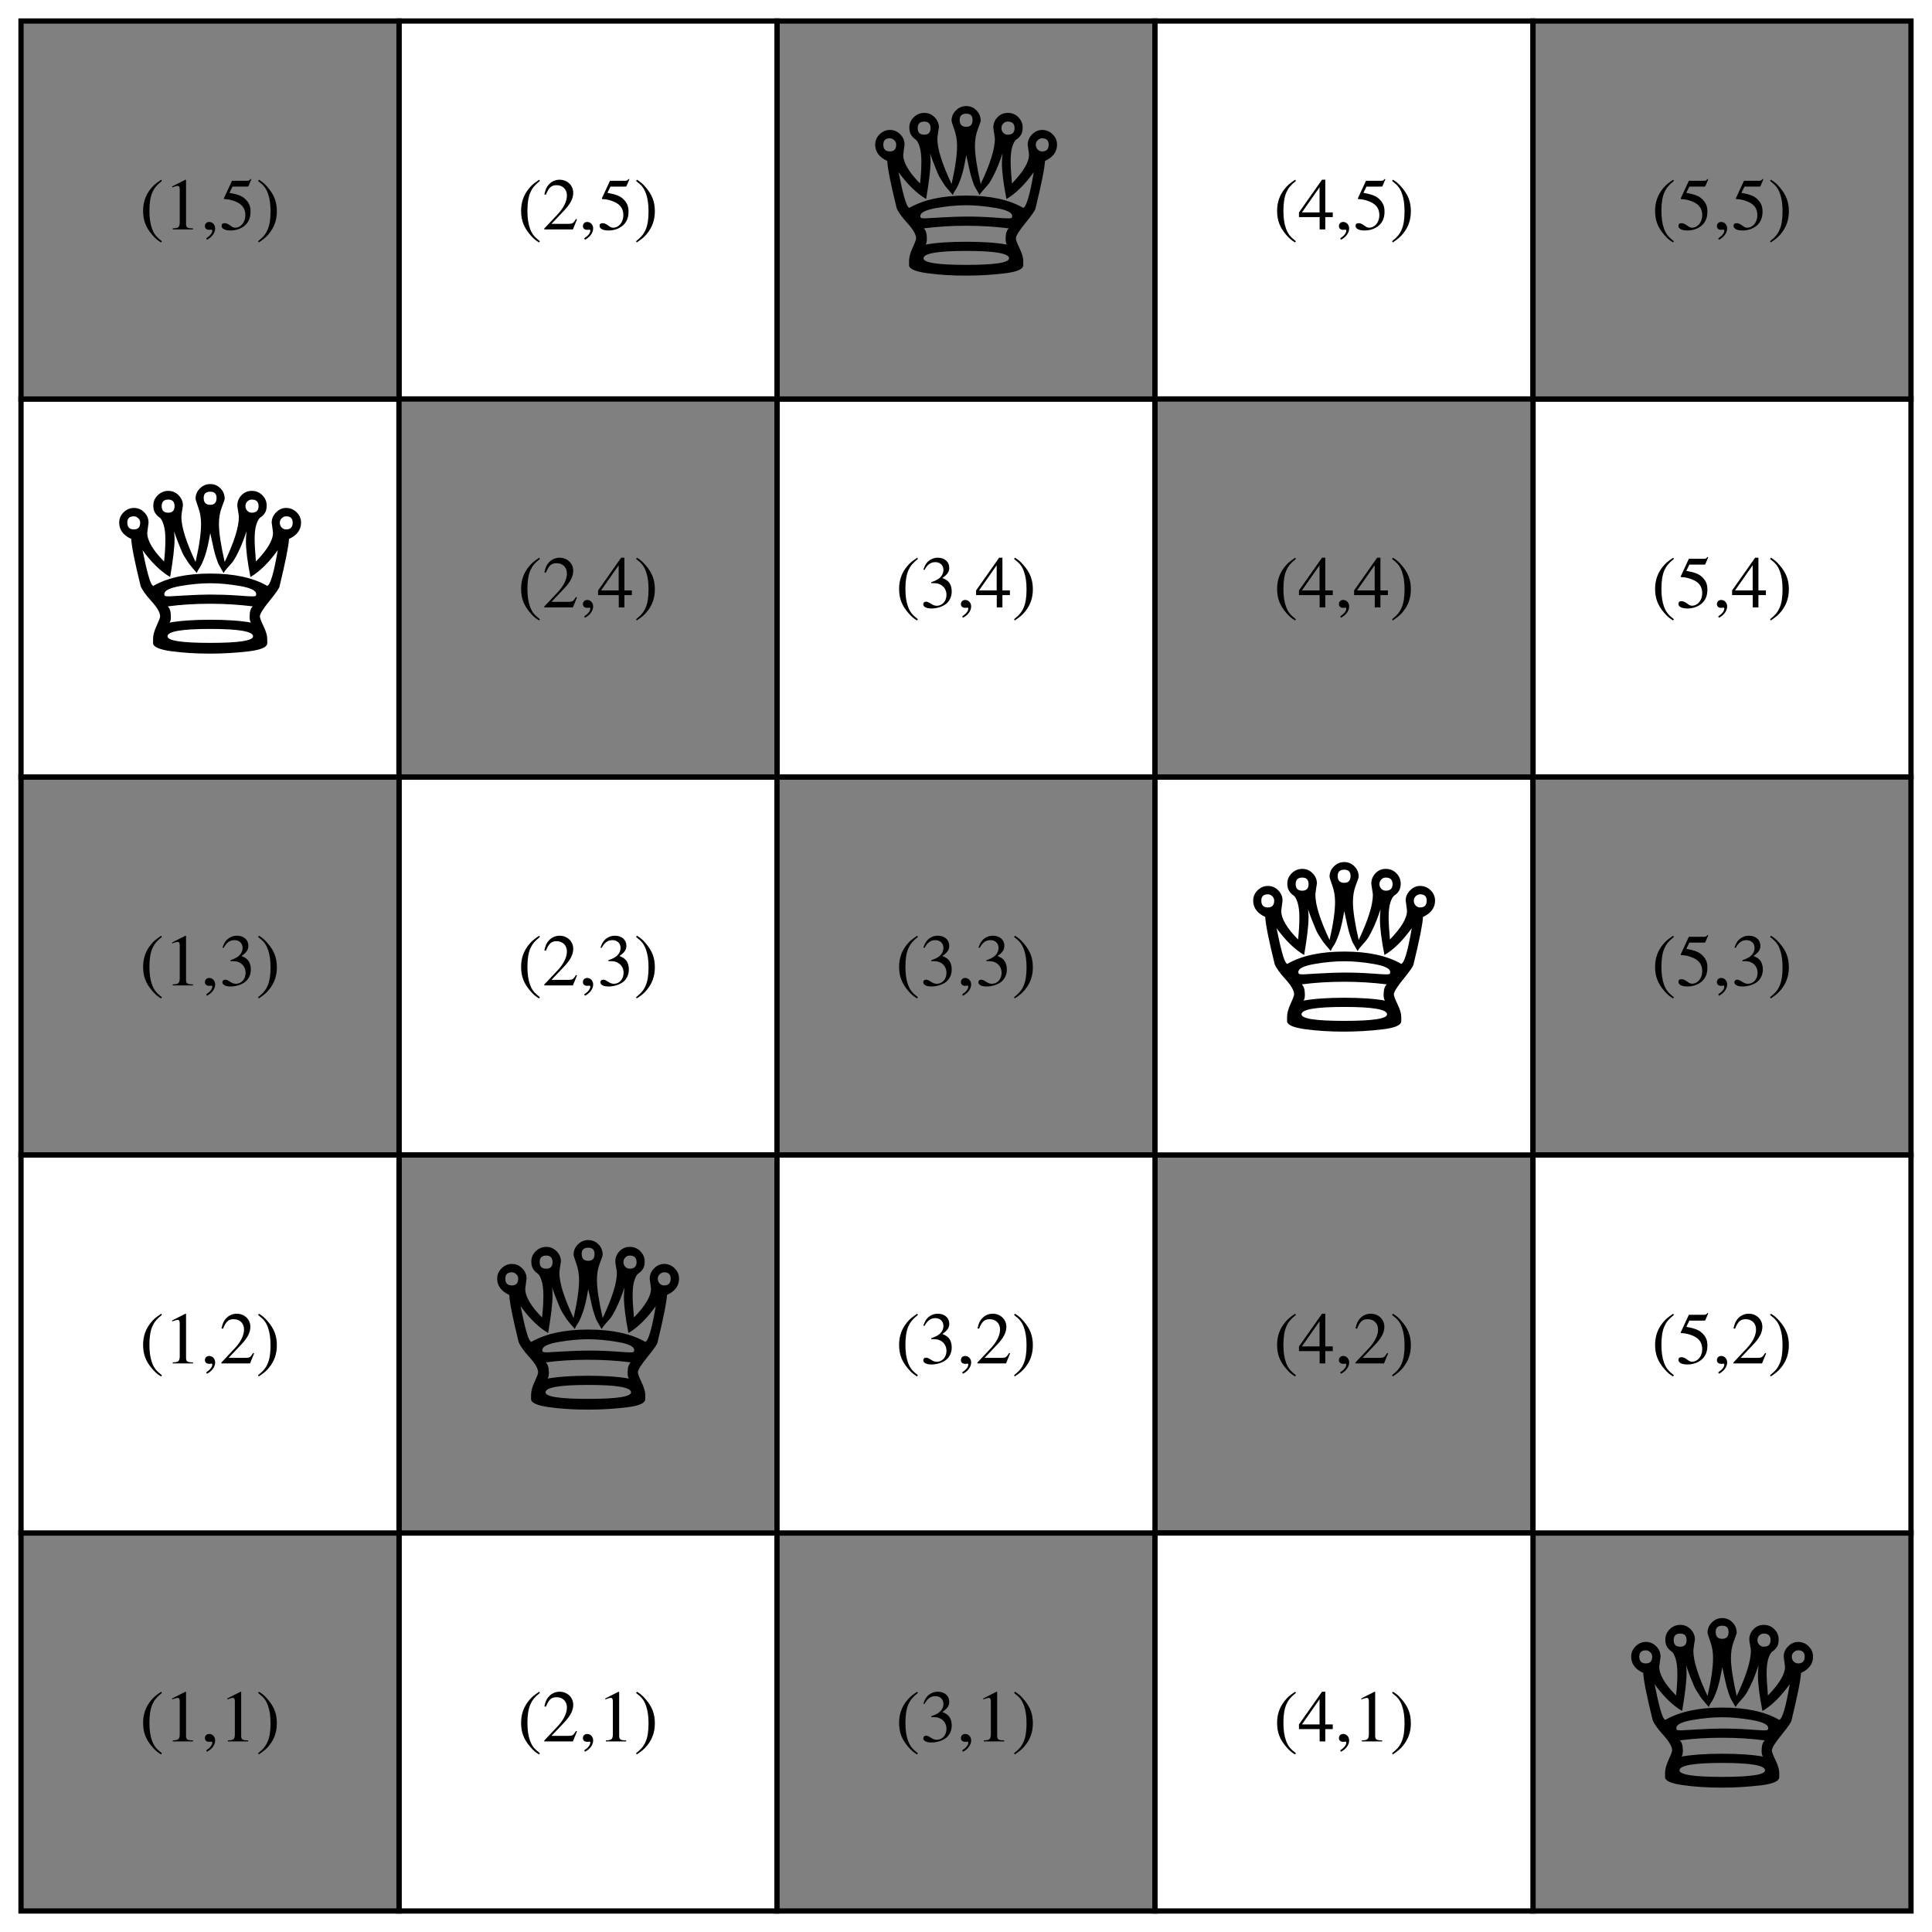
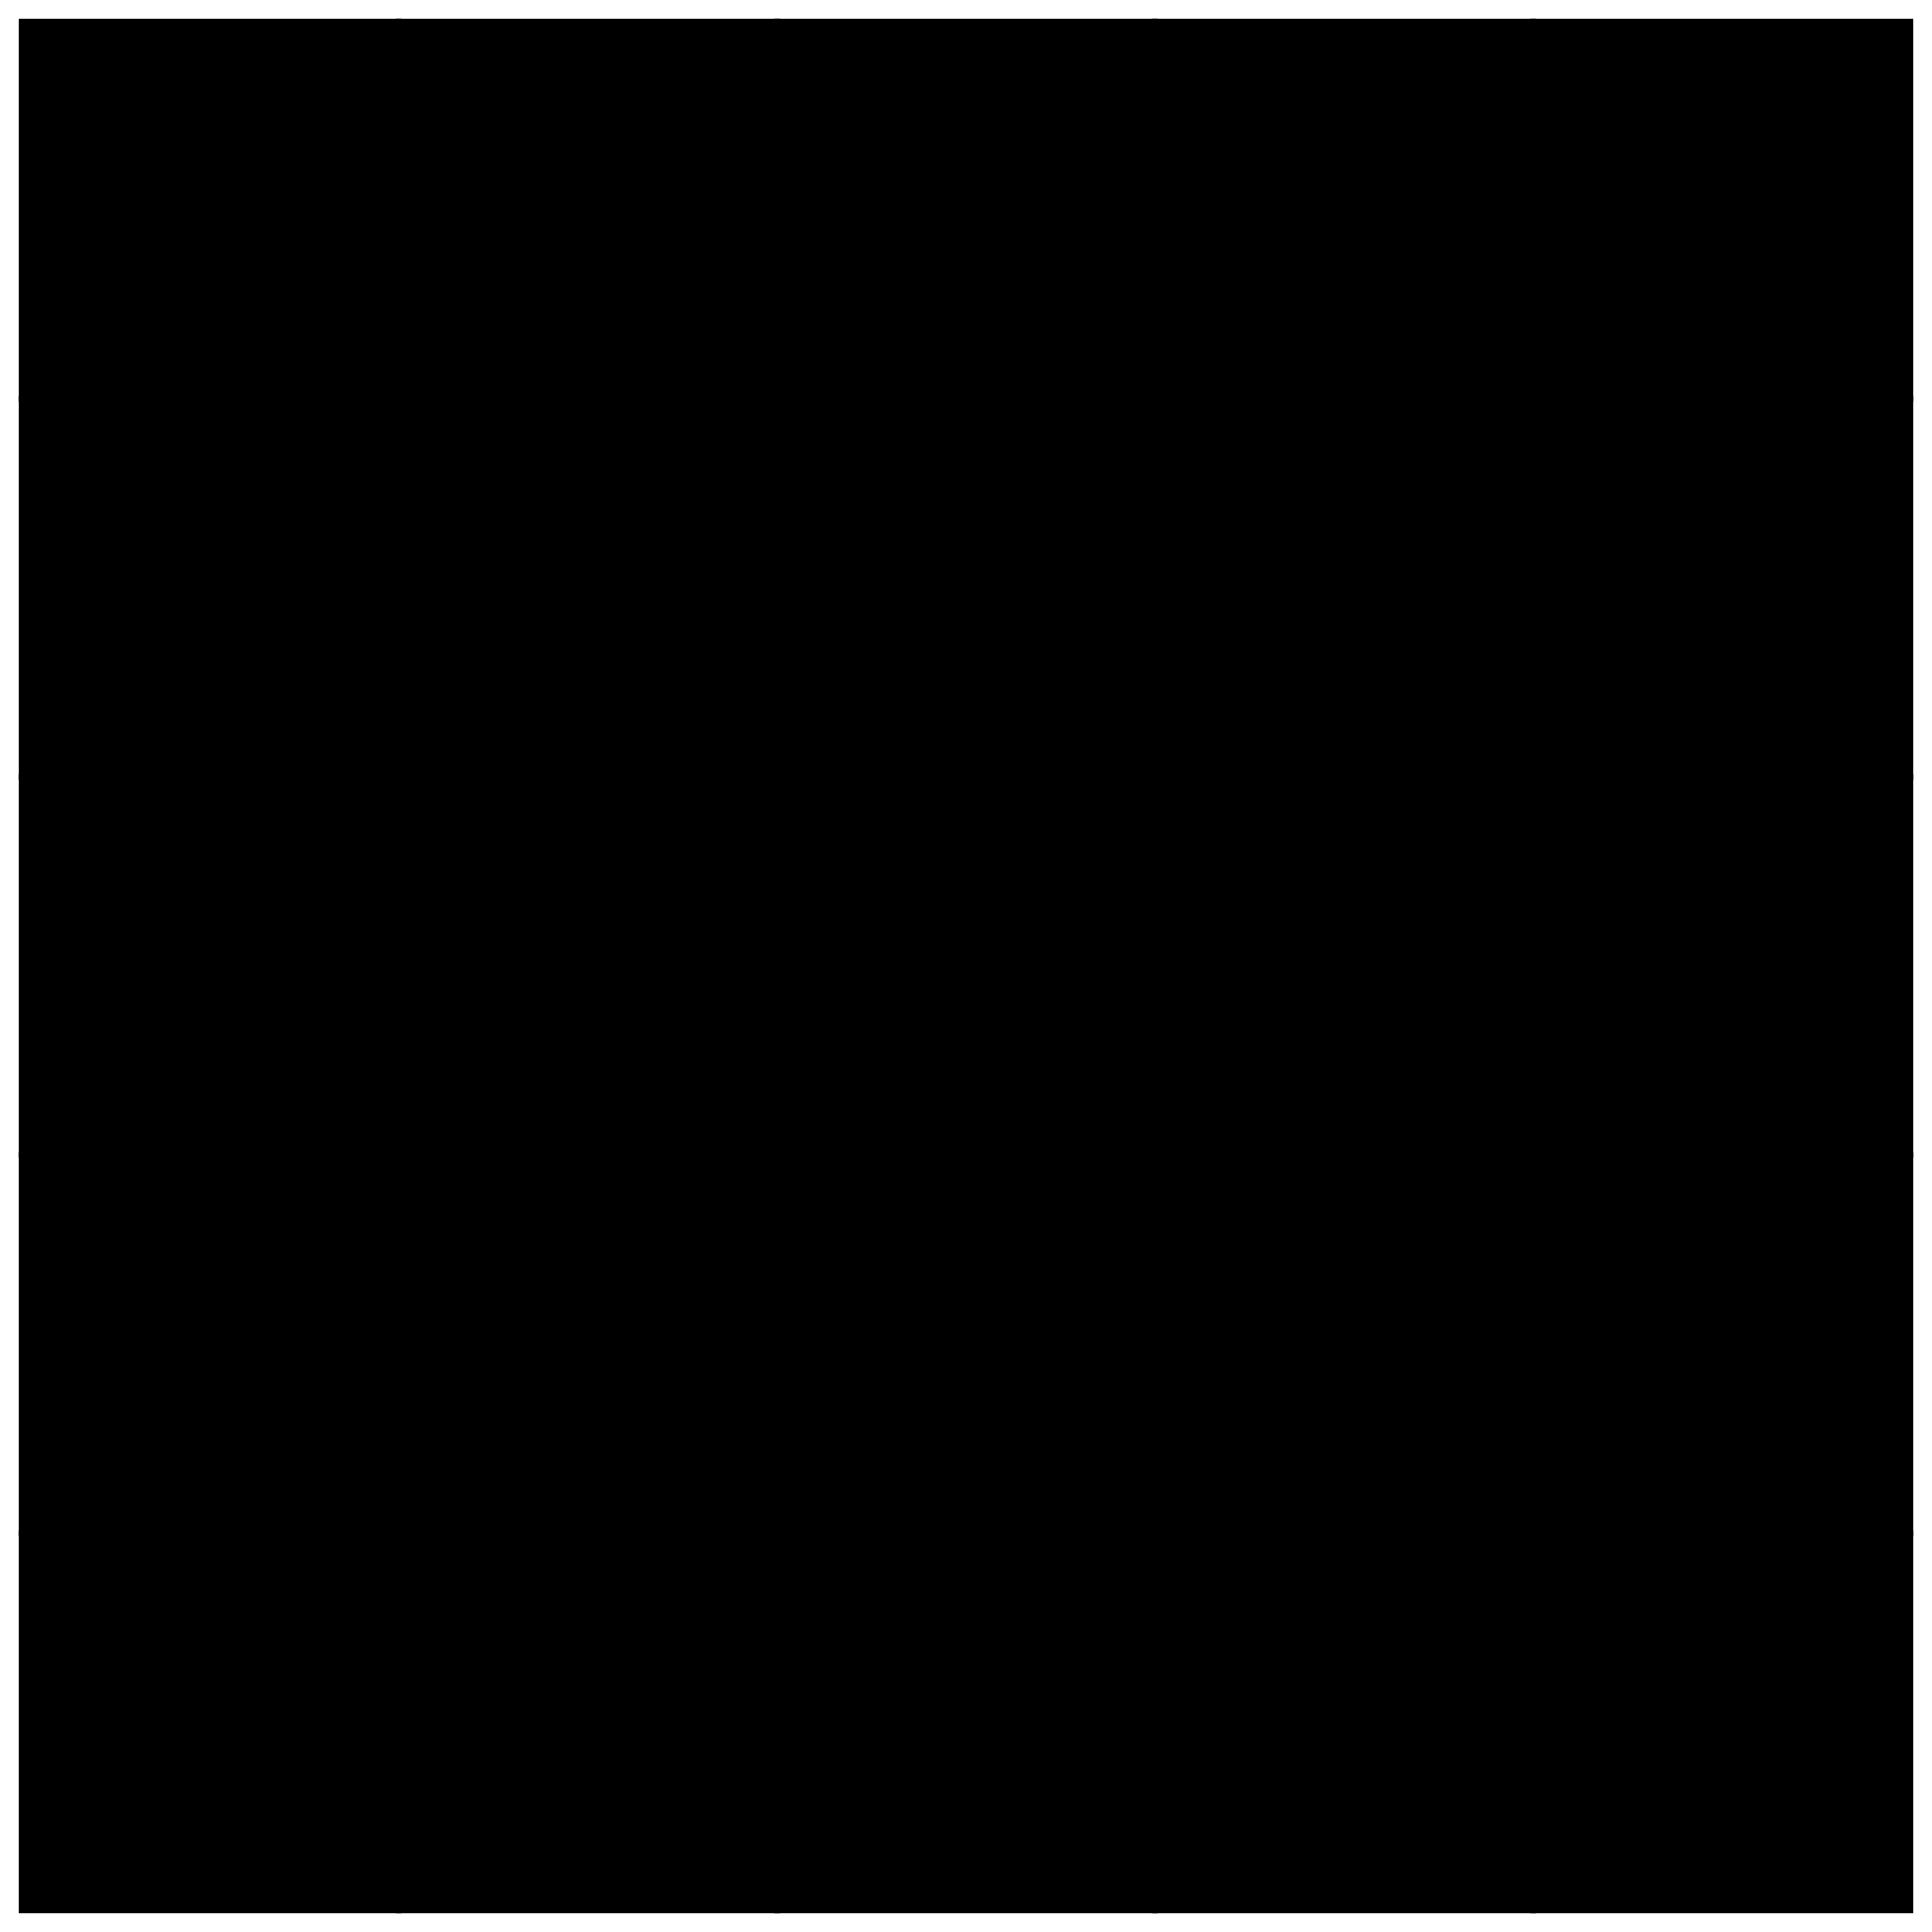
<svg xmlns="http://www.w3.org/2000/svg" width="368pt" height="368pt" viewBox="0.00 0.00 368.00 368.00">
  <g id="graph0" class="graph" transform="scale(1 1) rotate(0) translate(4 364)">
    <polygon fill="white" stroke="transparent" points="-4,4 -4,-364 364,-364 364,4 -4,4" />
-     <g id="a((5,1),(1,1))" class="node mouseleave_(5,1)_hidden hidden mouseenter_(5,1)_visible">
-       <polygon fill="red" stroke="black" points="72,-72 0,-72 0,0 72,0 72,-72" />
+     <g id="(4,3)" class="node init_color_gray mouseenter_(4,3)_color_red mouseleave_(4,3)_color_gray">
+       <polygon fill="currentcolor" stroke="black" points="288,-216 216,-216 216,-144 288,-144 288,-216" />
+       <text text-anchor="middle" x="252" y="-167.5" font-family="Times,serif" font-size="50.00">♕</text>
+     </g>
+     <g id="(2,4)" class="node mouseleave_(3,5)_color_white mouseleave_(5,1)_color_white mouseleave_(1,4)_color_white mouseenter_(3,5)_color_red mouseleave_(2,2)_color_white mouseenter_(5,1)_color_red mouseenter_(2,2)_color_red mouseenter_(1,4)_color_red init_color_white">
+       <polygon fill="currentcolor" stroke="black" points="144,-288 72,-288 72,-216 144,-216 144,-288" />
+       <text text-anchor="middle" x="108" y="-248.3" font-family="Times,serif" font-size="14.00">(2,4)</text>
+     </g>
+     <g id="(5,5)" class="node init_color_white mouseleave_(5,1)_color_white mouseenter_(3,5)_color_red mouseleave_(2,2)_color_white mouseleave_(3,5)_color_white mouseenter_(5,1)_color_red mouseenter_(2,2)_color_red">
+       <polygon fill="currentcolor" stroke="black" points="360,-360 288,-360 288,-288 360,-288 360,-360" />
+       <text text-anchor="middle" x="324" y="-320.3" font-family="Times,serif" font-size="14.00">(5,5)</text>
+     </g>
+     <g id="(3,2)" class="node mouseleave_(1,4)_color_gray init_color_gray mouseenter_(2,2)_color_red mouseleave_(3,5)_color_gray mouseenter_(4,3)_color_red mouseenter_(1,4)_color_red mouseleave_(2,2)_color_gray mouseleave_(4,3)_color_gray mouseenter_(3,5)_color_red">
+       <polygon fill="currentcolor" stroke="black" points="216,-144 144,-144 144,-72 216,-72 216,-144" />
+       <text text-anchor="middle" x="180" y="-104.3" font-family="Times,serif" font-size="14.00">(3,2)</text>
+     </g>
+     <g id="(4,1)" class="node mouseleave_(1,4)_color_gray init_color_gray mouseenter_(5,1)_color_red mouseenter_(4,3)_color_red mouseenter_(1,4)_color_red mouseleave_(5,1)_color_gray mouseleave_(4,3)_color_gray">
+       <polygon fill="currentcolor" stroke="black" points="288,-72 216,-72 216,0 288,0 288,-72" />
+       <text text-anchor="middle" x="252" y="-32.3" font-family="Times,serif" font-size="14.00">(4,1)</text>
+     </g>
+     <g id="(5,3)" class="node mouseleave_(3,5)_color_white mouseleave_(4,3)_color_white mouseenter_(3,5)_color_red mouseenter_(5,1)_color_red mouseenter_(4,3)_color_red init_color_white mouseleave_(5,1)_color_white">
+       <polygon fill="currentcolor" stroke="black" points="360,-216 288,-216 288,-144 360,-144 360,-216" />
+       <text text-anchor="middle" x="324" y="-176.3" font-family="Times,serif" font-size="14.00">(5,3)</text>
+     </g>
+     <g id="(1,2)" class="node mouseleave_(2,2)_color_gray mouseleave_(1,4)_color_gray init_color_gray mouseenter_(1,4)_color_red mouseenter_(2,2)_color_red">
+       <polygon fill="currentcolor" stroke="black" points="72,-144 0,-144 0,-72 72,-72 72,-144" />
+       <text text-anchor="middle" x="36" y="-104.3" font-family="Times,serif" font-size="14.00">(1,2)</text>
+     </g>
+     <g id="(1,4)" class="node mouseleave_(1,4)_color_gray init_color_gray mouseenter_(1,4)_color_red">
+       <polygon fill="currentcolor" stroke="black" points="72,-288 0,-288 0,-216 72,-216 72,-288" />
+       <text text-anchor="middle" x="36" y="-239.5" font-family="Times,serif" font-size="50.00">♕</text>
+     </g>
+     <g id="(4,5)" class="node mouseenter_(3,5)_color_red init_color_gray mouseleave_(3,5)_color_gray mouseenter_(4,3)_color_red mouseleave_(4,3)_color_gray">
+       <polygon fill="currentcolor" stroke="black" points="288,-360 216,-360 216,-288 288,-288 288,-360" />
+       <text text-anchor="middle" x="252" y="-320.3" font-family="Times,serif" font-size="14.00">(4,5)</text>
+     </g>
+     <g id="(2,1)" class="node mouseenter_(5,1)_color_red init_color_gray mouseenter_(2,2)_color_red mouseenter_(4,3)_color_red mouseleave_(2,2)_color_gray mouseleave_(4,3)_color_gray mouseleave_(5,1)_color_gray">
+       <polygon fill="currentcolor" stroke="black" points="144,-72 72,-72 72,0 144,0 144,-72" />
+       <text text-anchor="middle" x="108" y="-32.3" font-family="Times,serif" font-size="14.00">(2,1)</text>
+     </g>
+     <g id="(4,2)" class="node mouseenter_(4,3)_color_red init_color_white mouseleave_(4,3)_color_white mouseleave_(2,2)_color_white mouseleave_(5,1)_color_white mouseenter_(5,1)_color_red mouseenter_(2,2)_color_red">
+       <polygon fill="currentcolor" stroke="black" points="288,-144 216,-144 216,-72 288,-72 288,-144" />
+       <text text-anchor="middle" x="252" y="-104.3" font-family="Times,serif" font-size="14.00">(4,2)</text>
+     </g>
+     <g id="(1,5)" class="node mouseleave_(1,4)_color_white mouseleave_(3,5)_color_white mouseleave_(5,1)_color_white mouseenter_(3,5)_color_red mouseenter_(5,1)_color_red mouseenter_(1,4)_color_red init_color_white">
+       <polygon fill="currentcolor" stroke="black" points="72,-360 0,-360 0,-288 72,-288 72,-360" />
+       <text text-anchor="middle" x="36" y="-320.3" font-family="Times,serif" font-size="14.00">(1,5)</text>
+     </g>
+     <g id="(1,3)" class="node mouseleave_(1,4)_color_white mouseleave_(4,3)_color_white mouseenter_(3,5)_color_red mouseleave_(2,2)_color_white mouseleave_(3,5)_color_white mouseenter_(2,2)_color_red mouseenter_(1,4)_color_red init_color_white mouseenter_(4,3)_color_red">
+       <polygon fill="currentcolor" stroke="black" points="72,-216 0,-216 0,-144 72,-144 72,-216" />
+       <text text-anchor="middle" x="36" y="-176.3" font-family="Times,serif" font-size="14.00">(1,3)</text>
+     </g>
+     <g id="(5,2)" class="node mouseenter_(5,1)_color_red mouseenter_(4,3)_color_red mouseleave_(2,2)_color_gray mouseleave_(5,1)_color_gray mouseleave_(4,3)_color_gray mouseenter_(2,2)_color_red init_color_gray">
+       <polygon fill="currentcolor" stroke="black" points="360,-144 288,-144 288,-72 360,-72 360,-144" />
+       <text text-anchor="middle" x="324" y="-104.3" font-family="Times,serif" font-size="14.00">(5,2)</text>
+     </g>
+     <g id="(3,3)" class="node mouseleave_(4,3)_color_white mouseenter_(2,2)_color_red mouseleave_(5,1)_color_white mouseenter_(3,5)_color_red mouseleave_(2,2)_color_white mouseleave_(3,5)_color_white mouseenter_(5,1)_color_red mouseenter_(4,3)_color_red init_color_white">
+       <polygon fill="currentcolor" stroke="black" points="216,-216 144,-216 144,-144 216,-144 216,-216" />
+       <text text-anchor="middle" x="180" y="-176.3" font-family="Times,serif" font-size="14.00">(3,3)</text>
+     </g>
+     <g id="(2,5)" class="node mouseenter_(2,2)_color_red init_color_gray mouseleave_(3,5)_color_gray mouseenter_(1,4)_color_red mouseenter_(4,3)_color_red mouseleave_(4,3)_color_gray mouseleave_(2,2)_color_gray mouseleave_(1,4)_color_gray mouseenter_(3,5)_color_red">
+       <polygon fill="currentcolor" stroke="black" points="144,-360 72,-360 72,-288 144,-288 144,-360" />
+       <text text-anchor="middle" x="108" y="-320.3" font-family="Times,serif" font-size="14.00">(2,5)</text>
+     </g>
+     <g id="(3,1)" class="node mouseenter_(5,1)_color_red init_color_white mouseleave_(2,2)_color_white mouseleave_(3,5)_color_white mouseleave_(5,1)_color_white mouseenter_(3,5)_color_red mouseenter_(2,2)_color_red">
+       <polygon fill="currentcolor" stroke="black" points="216,-72 144,-72 144,0 216,0 216,-72" />
+       <text text-anchor="middle" x="180" y="-32.3" font-family="Times,serif" font-size="14.00">(3,1)</text>
+     </g>
+     <g id="(4,4)" class="node mouseleave_(1,4)_color_white mouseenter_(3,5)_color_red mouseleave_(3,5)_color_white mouseleave_(4,3)_color_white mouseenter_(2,2)_color_red mouseenter_(4,3)_color_red mouseenter_(1,4)_color_red init_color_white mouseleave_(2,2)_color_white">
+       <polygon fill="currentcolor" stroke="black" points="288,-288 216,-288 216,-216 288,-216 288,-288" />
+       <text text-anchor="middle" x="252" y="-248.3" font-family="Times,serif" font-size="14.00">(4,4)</text>
+     </g>
+     <g id="(3,5)" class="node mouseleave_(3,5)_color_white init_color_white mouseenter_(3,5)_color_red">
+       <polygon fill="currentcolor" stroke="black" points="216,-360 144,-360 144,-288 216,-288 216,-360" />
+       <text text-anchor="middle" x="180" y="-311.5" font-family="Times,serif" font-size="50.00">♕</text>
+     </g>
+     <g id="(2,3)" class="node mouseleave_(1,4)_color_gray init_color_gray mouseenter_(2,2)_color_red mouseenter_(4,3)_color_red mouseenter_(1,4)_color_red mouseleave_(2,2)_color_gray mouseleave_(4,3)_color_gray">
+       <polygon fill="currentcolor" stroke="black" points="144,-216 72,-216 72,-144 144,-144 144,-216" />
+       <text text-anchor="middle" x="108" y="-176.3" font-family="Times,serif" font-size="14.00">(2,3)</text>
+     </g>
+     <g id="(3,4)" class="node mouseleave_(3,5)_color_gray mouseenter_(4,3)_color_red mouseenter_(1,4)_color_red mouseleave_(4,3)_color_gray mouseleave_(1,4)_color_gray mouseenter_(3,5)_color_red init_color_gray">
+       <polygon fill="currentcolor" stroke="black" points="216,-288 144,-288 144,-216 216,-216 216,-288" />
+       <text text-anchor="middle" x="180" y="-248.3" font-family="Times,serif" font-size="14.00">(3,4)</text>
+     </g>
+     <g id="(1,1)" class="node mouseleave_(1,4)_color_white mouseleave_(5,1)_color_white mouseleave_(2,2)_color_white mouseenter_(2,2)_color_red mouseenter_(5,1)_color_red mouseenter_(1,4)_color_red init_color_white">
+       <polygon fill="currentcolor" stroke="black" points="72,-72 0,-72 0,0 72,0 72,-72" />
      <text text-anchor="middle" x="36" y="-32.3" font-family="Times,serif" font-size="14.00">(1,1)</text>
    </g>
-     <g id="a((4,3),(3,2))" class="node mouseenter_(4,3)_visible hidden mouseleave_(4,3)_hidden">
-       <polygon fill="red" stroke="black" points="216,-144 144,-144 144,-72 216,-72 216,-144" />
-       <text text-anchor="middle" x="180" y="-104.3" font-family="Times,serif" font-size="14.00">(3,2)</text>
-     </g>
-     <g id="a((2,2),(5,2))" class="node mouseenter_(2,2)_visible mouseleave_(2,2)_hidden hidden">
-       <polygon fill="red" stroke="black" points="360,-144 288,-144 288,-72 360,-72 360,-144" />
-       <text text-anchor="middle" x="324" y="-104.3" font-family="Times,serif" font-size="14.00">(5,2)</text>
-     </g>
-     <g id="a((4,3),(2,5))" class="node mouseenter_(4,3)_visible hidden mouseleave_(4,3)_hidden">
-       <polygon fill="red" stroke="black" points="144,-360 72,-360 72,-288 144,-288 144,-360" />
-       <text text-anchor="middle" x="108" y="-320.3" font-family="Times,serif" font-size="14.00">(2,5)</text>
-     </g>
-     <g id="(2,3)" class="node mouseenter_(2,2)_hidden mouseleave_(2,2)_visible mouseleave_(1,4)_visible mouseenter_(4,3)_hidden mouseleave_(4,3)_visible mouseenter_(1,4)_hidden">
-       <polygon fill="white" stroke="black" points="144,-216 72,-216 72,-144 144,-144 144,-216" />
-       <text text-anchor="middle" x="108" y="-176.3" font-family="Times,serif" font-size="14.00">(2,3)</text>
-     </g>
-     <g id="a((3,5),(3,4))" class="node mouseleave_(3,5)_hidden mouseenter_(3,5)_visible hidden">
-       <polygon fill="red" stroke="black" points="216,-288 144,-288 144,-216 216,-216 216,-288" />
-       <text text-anchor="middle" x="180" y="-248.3" font-family="Times,serif" font-size="14.00">(3,4)</text>
-     </g>
-     <g id="a((3,5),(1,5))" class="node hidden mouseleave_(3,5)_hidden mouseenter_(3,5)_visible">
-       <polygon fill="red" stroke="black" points="72,-360 0,-360 0,-288 72,-288 72,-360" />
-       <text text-anchor="middle" x="36" y="-320.3" font-family="Times,serif" font-size="14.00">(1,5)</text>
-     </g>
-     <g id="a((5,1),(3,3))" class="node hidden mouseleave_(5,1)_hidden mouseenter_(5,1)_visible">
-       <polygon fill="red" stroke="black" points="216,-216 144,-216 144,-144 216,-144 216,-216" />
-       <text text-anchor="middle" x="180" y="-176.3" font-family="Times,serif" font-size="14.00">(3,3)</text>
-     </g>
-     <g id="(3,3)" class="node mouseenter_(3,5)_hidden mouseenter_(4,3)_hidden mouseleave_(4,3)_visible mouseenter_(2,2)_hidden mouseleave_(2,2)_visible mouseenter_(5,1)_hidden mouseleave_(3,5)_visible mouseleave_(5,1)_visible">
-       <polygon fill="gray" stroke="black" points="216,-216 144,-216 144,-144 216,-144 216,-216" />
-       <text text-anchor="middle" x="180" y="-176.3" font-family="Times,serif" font-size="14.00">(3,3)</text>
-     </g>
-     <g id="(4,2)" class="node mouseleave_(5,1)_visible mouseenter_(4,3)_hidden mouseleave_(4,3)_visible mouseenter_(2,2)_hidden mouseleave_(2,2)_visible mouseenter_(5,1)_hidden">
-       <polygon fill="gray" stroke="black" points="288,-144 216,-144 216,-72 288,-72 288,-144" />
-       <text text-anchor="middle" x="252" y="-104.3" font-family="Times,serif" font-size="14.00">(4,2)</text>
-     </g>
-     <g id="a((5,1),(5,2))" class="node mouseleave_(5,1)_hidden hidden mouseenter_(5,1)_visible">
-       <polygon fill="red" stroke="black" points="360,-144 288,-144 288,-72 360,-72 360,-144" />
-       <text text-anchor="middle" x="324" y="-104.3" font-family="Times,serif" font-size="14.00">(5,2)</text>
-     </g>
-     <g id="a((1,4),(1,1))" class="node mouseleave_(1,4)_hidden hidden mouseenter_(1,4)_visible">
-       <polygon fill="red" stroke="black" points="72,-72 0,-72 0,0 72,0 72,-72" />
-       <text text-anchor="middle" x="36" y="-32.3" font-family="Times,serif" font-size="14.00">(1,1)</text>
-     </g>
-     <g id="a((1,4),(5,4))" class="node mouseleave_(1,4)_hidden mouseenter_(1,4)_visible hidden">
-       <polygon fill="red" stroke="black" points="360,-288 288,-288 288,-216 360,-216 360,-288" />
+     <g id="(5,4)" class="node mouseenter_(4,3)_color_red mouseleave_(4,3)_color_gray mouseleave_(5,1)_color_gray mouseleave_(1,4)_color_gray init_color_gray mouseenter_(5,1)_color_red mouseenter_(1,4)_color_red">
+       <polygon fill="currentcolor" stroke="black" points="360,-288 288,-288 288,-216 360,-216 360,-288" />
      <text text-anchor="middle" x="324" y="-248.3" font-family="Times,serif" font-size="14.00">(5,4)</text>
    </g>
-     <g id="(2,1)" class="node mouseleave_(4,3)_visible mouseenter_(4,3)_hidden mouseleave_(2,2)_visible mouseenter_(2,2)_hidden mouseenter_(5,1)_hidden mouseleave_(5,1)_visible">
-       <polygon fill="white" stroke="black" points="144,-72 72,-72 72,0 144,0 144,-72" />
-       <text text-anchor="middle" x="108" y="-32.3" font-family="Times,serif" font-size="14.00">(2,1)</text>
-     </g>
-     <g id="a((2,2),(3,3))" class="node mouseleave_(2,2)_hidden hidden mouseenter_(2,2)_visible">
-       <polygon fill="red" stroke="black" points="216,-216 144,-216 144,-144 216,-144 216,-216" />
-       <text text-anchor="middle" x="180" y="-176.3" font-family="Times,serif" font-size="14.00">(3,3)</text>
-     </g>
-     <g id="a((4,3),(4,3))" class="node mouseenter_(4,3)_visible hidden mouseleave_(4,3)_hidden">
-       <polygon fill="red" stroke="black" points="288,-216 216,-216 216,-144 288,-144 288,-216" />
-       <text text-anchor="middle" x="252" y="-167.5" font-family="Times,serif" font-size="50.00">♕</text>
-     </g>
-     <g id="(3,4)" class="node mouseenter_(3,5)_hidden mouseenter_(4,3)_hidden mouseenter_(1,4)_hidden mouseleave_(4,3)_visible mouseleave_(3,5)_visible mouseleave_(1,4)_visible">
-       <polygon fill="white" stroke="black" points="216,-288 144,-288 144,-216 216,-216 216,-288" />
-       <text text-anchor="middle" x="180" y="-248.3" font-family="Times,serif" font-size="14.00">(3,4)</text>
-     </g>
-     <g id="a((1,4),(2,4))" class="node hidden mouseenter_(1,4)_visible mouseleave_(1,4)_hidden">
-       <polygon fill="red" stroke="black" points="144,-288 72,-288 72,-216 144,-216 144,-288" />
-       <text text-anchor="middle" x="108" y="-248.3" font-family="Times,serif" font-size="14.00">(2,4)</text>
-     </g>
-     <g id="(5,1)" class="node mouseleave_(5,1)_visible mouseenter_(5,1)_hidden">
-       <polygon fill="gray" stroke="black" points="360,-72 288,-72 288,0 360,0 360,-72" />
+     <g id="(5,1)" class="node mouseenter_(5,1)_color_red init_color_white mouseleave_(5,1)_color_white">
+       <polygon fill="currentcolor" stroke="black" points="360,-72 288,-72 288,0 360,0 360,-72" />
      <text text-anchor="middle" x="324" y="-23.5" font-family="Times,serif" font-size="50.00">♕</text>
    </g>
-     <g id="a((4,3),(2,3))" class="node mouseenter_(4,3)_visible hidden mouseleave_(4,3)_hidden">
-       <polygon fill="red" stroke="black" points="144,-216 72,-216 72,-144 144,-144 144,-216" />
-       <text text-anchor="middle" x="108" y="-176.3" font-family="Times,serif" font-size="14.00">(2,3)</text>
-     </g>
-     <g id="a((1,4),(1,4))" class="node mouseleave_(1,4)_hidden hidden mouseenter_(1,4)_visible">
-       <polygon fill="red" stroke="black" points="72,-288 0,-288 0,-216 72,-216 72,-288" />
-       <text text-anchor="middle" x="36" y="-239.5" font-family="Times,serif" font-size="50.00">♕</text>
-     </g>
-     <g id="a((5,1),(4,2))" class="node hidden mouseenter_(5,1)_visible mouseleave_(5,1)_hidden">
-       <polygon fill="red" stroke="black" points="288,-144 216,-144 216,-72 288,-72 288,-144" />
-       <text text-anchor="middle" x="252" y="-104.3" font-family="Times,serif" font-size="14.00">(4,2)</text>
-     </g>
-     <g id="a((5,1),(2,4))" class="node hidden mouseenter_(5,1)_visible mouseleave_(5,1)_hidden">
-       <polygon fill="red" stroke="black" points="144,-288 72,-288 72,-216 144,-216 144,-288" />
-       <text text-anchor="middle" x="108" y="-248.3" font-family="Times,serif" font-size="14.00">(2,4)</text>
-     </g>
-     <g id="a((2,2),(3,1))" class="node hidden mouseenter_(2,2)_visible mouseleave_(2,2)_hidden">
-       <polygon fill="red" stroke="black" points="216,-72 144,-72 144,0 216,0 216,-72" />
-       <text text-anchor="middle" x="180" y="-32.3" font-family="Times,serif" font-size="14.00">(3,1)</text>
-     </g>
-     <g id="a((4,3),(3,4))" class="node hidden mouseleave_(4,3)_hidden mouseenter_(4,3)_visible">
-       <polygon fill="red" stroke="black" points="216,-288 144,-288 144,-216 216,-216 216,-288" />
-       <text text-anchor="middle" x="180" y="-248.3" font-family="Times,serif" font-size="14.00">(3,4)</text>
-     </g>
-     <g id="(2,2)" class="node mouseenter_(2,2)_hidden mouseleave_(2,2)_visible">
-       <polygon fill="gray" stroke="black" points="144,-144 72,-144 72,-72 144,-72 144,-144" />
+     <g id="(2,2)" class="node mouseleave_(2,2)_color_white mouseenter_(2,2)_color_red init_color_white">
+       <polygon fill="currentcolor" stroke="black" points="144,-144 72,-144 72,-72 144,-72 144,-144" />
      <text text-anchor="middle" x="108" y="-95.5" font-family="Times,serif" font-size="50.00">♕</text>
    </g>
-     <g id="a((2,2),(1,2))" class="node mouseenter_(2,2)_visible hidden mouseleave_(2,2)_hidden">
-       <polygon fill="red" stroke="black" points="72,-144 0,-144 0,-72 72,-72 72,-144" />
-       <text text-anchor="middle" x="36" y="-104.3" font-family="Times,serif" font-size="14.00">(1,2)</text>
-     </g>
-     <g id="(4,3)" class="node mouseenter_(4,3)_hidden mouseleave_(4,3)_visible">
-       <polygon fill="white" stroke="black" points="288,-216 216,-216 216,-144 288,-144 288,-216" />
-       <text text-anchor="middle" x="252" y="-167.5" font-family="Times,serif" font-size="50.00">♕</text>
-     </g>
-     <g id="a((2,2),(4,4))" class="node mouseleave_(2,2)_hidden mouseenter_(2,2)_visible hidden">
-       <polygon fill="red" stroke="black" points="288,-288 216,-288 216,-216 288,-216 288,-288" />
-       <text text-anchor="middle" x="252" y="-248.3" font-family="Times,serif" font-size="14.00">(4,4)</text>
-     </g>
-     <g id="a((4,3),(4,5))" class="node mouseenter_(4,3)_visible mouseleave_(4,3)_hidden hidden">
-       <polygon fill="red" stroke="black" points="288,-360 216,-360 216,-288 288,-288 288,-360" />
-       <text text-anchor="middle" x="252" y="-320.3" font-family="Times,serif" font-size="14.00">(4,5)</text>
-     </g>
-     <g id="a((1,4),(1,5))" class="node hidden mouseenter_(1,4)_visible mouseleave_(1,4)_hidden">
-       <polygon fill="red" stroke="black" points="72,-360 0,-360 0,-288 72,-288 72,-360" />
-       <text text-anchor="middle" x="36" y="-320.3" font-family="Times,serif" font-size="14.00">(1,5)</text>
-     </g>
-     <g id="(5,4)" class="node mouseleave_(1,4)_visible mouseenter_(5,1)_hidden mouseleave_(5,1)_visible mouseenter_(1,4)_hidden mouseenter_(4,3)_hidden mouseleave_(4,3)_visible">
-       <polygon fill="white" stroke="black" points="360,-288 288,-288 288,-216 360,-216 360,-288" />
-       <text text-anchor="middle" x="324" y="-248.3" font-family="Times,serif" font-size="14.00">(5,4)</text>
-     </g>
-     <g id="a((5,1),(4,1))" class="node hidden mouseenter_(5,1)_visible mouseleave_(5,1)_hidden">
-       <polygon fill="red" stroke="black" points="288,-72 216,-72 216,0 288,0 288,-72" />
-       <text text-anchor="middle" x="252" y="-32.3" font-family="Times,serif" font-size="14.00">(4,1)</text>
-     </g>
-     <g id="a((3,5),(3,2))" class="node mouseenter_(3,5)_visible hidden mouseleave_(3,5)_hidden">
-       <polygon fill="red" stroke="black" points="216,-144 144,-144 144,-72 216,-72 216,-144" />
-       <text text-anchor="middle" x="180" y="-104.3" font-family="Times,serif" font-size="14.00">(3,2)</text>
-     </g>
-     <g id="a((3,5),(3,3))" class="node mouseenter_(3,5)_visible hidden mouseleave_(3,5)_hidden">
-       <polygon fill="red" stroke="black" points="216,-216 144,-216 144,-144 216,-144 216,-216" />
-       <text text-anchor="middle" x="180" y="-176.3" font-family="Times,serif" font-size="14.00">(3,3)</text>
-     </g>
-     <g id="a((5,1),(1,5))" class="node mouseleave_(5,1)_hidden hidden mouseenter_(5,1)_visible">
-       <polygon fill="red" stroke="black" points="72,-360 0,-360 0,-288 72,-288 72,-360" />
-       <text text-anchor="middle" x="36" y="-320.3" font-family="Times,serif" font-size="14.00">(1,5)</text>
-     </g>
-     <g id="a((4,3),(4,2))" class="node mouseenter_(4,3)_visible mouseleave_(4,3)_hidden hidden">
-       <polygon fill="red" stroke="black" points="288,-144 216,-144 216,-72 288,-72 288,-144" />
-       <text text-anchor="middle" x="252" y="-104.3" font-family="Times,serif" font-size="14.00">(4,2)</text>
-     </g>
-     <g id="a((5,1),(2,1))" class="node hidden mouseleave_(5,1)_hidden mouseenter_(5,1)_visible">
-       <polygon fill="red" stroke="black" points="144,-72 72,-72 72,0 144,0 144,-72" />
-       <text text-anchor="middle" x="108" y="-32.3" font-family="Times,serif" font-size="14.00">(2,1)</text>
-     </g>
-     <g id="(3,5)" class="node mouseleave_(3,5)_visible mouseenter_(3,5)_hidden">
-       <polygon fill="gray" stroke="black" points="216,-360 144,-360 144,-288 216,-288 216,-360" />
-       <text text-anchor="middle" x="180" y="-311.5" font-family="Times,serif" font-size="50.00">♕</text>
-     </g>
-     <g id="a((2,2),(1,1))" class="node mouseenter_(2,2)_visible hidden mouseleave_(2,2)_hidden">
-       <polygon fill="red" stroke="black" points="72,-72 0,-72 0,0 72,0 72,-72" />
-       <text text-anchor="middle" x="36" y="-32.3" font-family="Times,serif" font-size="14.00">(1,1)</text>
-     </g>
-     <g id="(4,5)" class="node mouseleave_(3,5)_visible mouseenter_(3,5)_hidden mouseenter_(4,3)_hidden mouseleave_(4,3)_visible">
-       <polygon fill="white" stroke="black" points="288,-360 216,-360 216,-288 288,-288 288,-360" />
-       <text text-anchor="middle" x="252" y="-320.3" font-family="Times,serif" font-size="14.00">(4,5)</text>
-     </g>
-     <g id="a((1,4),(2,5))" class="node mouseenter_(1,4)_visible mouseleave_(1,4)_hidden hidden">
-       <polygon fill="red" stroke="black" points="144,-360 72,-360 72,-288 144,-288 144,-360" />
-       <text text-anchor="middle" x="108" y="-320.3" font-family="Times,serif" font-size="14.00">(2,5)</text>
-     </g>
-     <g id="(1,3)" class="node mouseleave_(1,4)_visible mouseenter_(3,5)_hidden mouseenter_(4,3)_hidden mouseenter_(1,4)_hidden mouseleave_(4,3)_visible mouseenter_(2,2)_hidden mouseleave_(2,2)_visible mouseleave_(3,5)_visible">
-       <polygon fill="gray" stroke="black" points="72,-216 0,-216 0,-144 72,-144 72,-216" />
-       <text text-anchor="middle" x="36" y="-176.3" font-family="Times,serif" font-size="14.00">(1,3)</text>
-     </g>
-     <g id="(2,5)" class="node mouseenter_(4,3)_hidden mouseenter_(3,5)_hidden mouseleave_(4,3)_visible mouseenter_(2,2)_hidden mouseleave_(2,2)_visible mouseleave_(3,5)_visible mouseleave_(1,4)_visible mouseenter_(1,4)_hidden">
-       <polygon fill="white" stroke="black" points="144,-360 72,-360 72,-288 144,-288 144,-360" />
-       <text text-anchor="middle" x="108" y="-320.3" font-family="Times,serif" font-size="14.00">(2,5)</text>
-     </g>
-     <g id="a((1,4),(4,1))" class="node mouseenter_(1,4)_visible hidden mouseleave_(1,4)_hidden">
-       <polygon fill="red" stroke="black" points="288,-72 216,-72 216,0 288,0 288,-72" />
-       <text text-anchor="middle" x="252" y="-32.3" font-family="Times,serif" font-size="14.00">(4,1)</text>
-     </g>
-     <g id="a((3,5),(1,3))" class="node mouseenter_(3,5)_visible hidden mouseleave_(3,5)_hidden">
-       <polygon fill="red" stroke="black" points="72,-216 0,-216 0,-144 72,-144 72,-216" />
-       <text text-anchor="middle" x="36" y="-176.3" font-family="Times,serif" font-size="14.00">(1,3)</text>
-     </g>
-     <g id="a((5,1),(3,1))" class="node mouseleave_(5,1)_hidden mouseenter_(5,1)_visible hidden">
-       <polygon fill="red" stroke="black" points="216,-72 144,-72 144,0 216,0 216,-72" />
-       <text text-anchor="middle" x="180" y="-32.3" font-family="Times,serif" font-size="14.00">(3,1)</text>
-     </g>
-     <g id="(3,1)" class="node mouseenter_(5,1)_hidden mouseenter_(3,5)_hidden mouseleave_(5,1)_visible mouseleave_(3,5)_visible mouseleave_(2,2)_visible mouseenter_(2,2)_hidden">
-       <polygon fill="gray" stroke="black" points="216,-72 144,-72 144,0 216,0 216,-72" />
-       <text text-anchor="middle" x="180" y="-32.3" font-family="Times,serif" font-size="14.00">(3,1)</text>
-     </g>
-     <g id="a((4,3),(5,4))" class="node mouseenter_(4,3)_visible mouseleave_(4,3)_hidden hidden">
-       <polygon fill="red" stroke="black" points="360,-288 288,-288 288,-216 360,-216 360,-288" />
-       <text text-anchor="middle" x="324" y="-248.3" font-family="Times,serif" font-size="14.00">(5,4)</text>
-     </g>
-     <g id="a((2,2),(5,5))" class="node mouseenter_(2,2)_visible mouseleave_(2,2)_hidden hidden">
-       <polygon fill="red" stroke="black" points="360,-360 288,-360 288,-288 360,-288 360,-360" />
-       <text text-anchor="middle" x="324" y="-320.3" font-family="Times,serif" font-size="14.00">(5,5)</text>
-     </g>
-     <g id="a((3,5),(3,5))" class="node mouseenter_(3,5)_visible hidden mouseleave_(3,5)_hidden">
-       <polygon fill="red" stroke="black" points="216,-360 144,-360 144,-288 216,-288 216,-360" />
-       <text text-anchor="middle" x="180" y="-311.5" font-family="Times,serif" font-size="50.00">♕</text>
-     </g>
-     <g id="a((2,2),(3,2))" class="node mouseenter_(2,2)_visible hidden mouseleave_(2,2)_hidden">
-       <polygon fill="red" stroke="black" points="216,-144 144,-144 144,-72 216,-72 216,-144" />
-       <text text-anchor="middle" x="180" y="-104.3" font-family="Times,serif" font-size="14.00">(3,2)</text>
-     </g>
-     <g id="a((1,4),(2,3))" class="node mouseenter_(1,4)_visible mouseleave_(1,4)_hidden hidden">
-       <polygon fill="red" stroke="black" points="144,-216 72,-216 72,-144 144,-144 144,-216" />
-       <text text-anchor="middle" x="108" y="-176.3" font-family="Times,serif" font-size="14.00">(2,3)</text>
-     </g>
-     <g id="(1,1)" class="node mouseleave_(2,2)_visible mouseenter_(2,2)_hidden mouseleave_(1,4)_visible mouseenter_(5,1)_hidden mouseleave_(5,1)_visible mouseenter_(1,4)_hidden">
-       <polygon fill="gray" stroke="black" points="72,-72 0,-72 0,0 72,0 72,-72" />
-       <text text-anchor="middle" x="36" y="-32.3" font-family="Times,serif" font-size="14.00">(1,1)</text>
-     </g>
-     <g id="a((3,5),(2,4))" class="node hidden mouseleave_(3,5)_hidden mouseenter_(3,5)_visible">
-       <polygon fill="red" stroke="black" points="144,-288 72,-288 72,-216 144,-216 144,-288" />
-       <text text-anchor="middle" x="108" y="-248.3" font-family="Times,serif" font-size="14.00">(2,4)</text>
-     </g>
-     <g id="a((3,5),(4,4))" class="node hidden mouseleave_(3,5)_hidden mouseenter_(3,5)_visible">
-       <polygon fill="red" stroke="black" points="288,-288 216,-288 216,-216 288,-216 288,-288" />
-       <text text-anchor="middle" x="252" y="-248.3" font-family="Times,serif" font-size="14.00">(4,4)</text>
-     </g>
-     <g id="a((1,4),(3,2))" class="node hidden mouseenter_(1,4)_visible mouseleave_(1,4)_hidden">
-       <polygon fill="red" stroke="black" points="216,-144 144,-144 144,-72 216,-72 216,-144" />
-       <text text-anchor="middle" x="180" y="-104.3" font-family="Times,serif" font-size="14.00">(3,2)</text>
-     </g>
-     <g id="a((1,4),(4,4))" class="node mouseenter_(1,4)_visible mouseleave_(1,4)_hidden hidden">
-       <polygon fill="red" stroke="black" points="288,-288 216,-288 216,-216 288,-216 288,-288" />
-       <text text-anchor="middle" x="252" y="-248.3" font-family="Times,serif" font-size="14.00">(4,4)</text>
-     </g>
-     <g id="a((4,3),(2,1))" class="node mouseenter_(4,3)_visible hidden mouseleave_(4,3)_hidden">
-       <polygon fill="red" stroke="black" points="144,-72 72,-72 72,0 144,0 144,-72" />
-       <text text-anchor="middle" x="108" y="-32.3" font-family="Times,serif" font-size="14.00">(2,1)</text>
-     </g>
-     <g id="(5,3)" class="node mouseleave_(5,1)_visible mouseenter_(4,3)_hidden mouseenter_(3,5)_hidden mouseleave_(4,3)_visible mouseleave_(3,5)_visible mouseenter_(5,1)_hidden">
-       <polygon fill="gray" stroke="black" points="360,-216 288,-216 288,-144 360,-144 360,-216" />
-       <text text-anchor="middle" x="324" y="-176.3" font-family="Times,serif" font-size="14.00">(5,3)</text>
-     </g>
-     <g id="a((4,3),(5,2))" class="node mouseenter_(4,3)_visible mouseleave_(4,3)_hidden hidden">
-       <polygon fill="red" stroke="black" points="360,-144 288,-144 288,-72 360,-72 360,-144" />
-       <text text-anchor="middle" x="324" y="-104.3" font-family="Times,serif" font-size="14.00">(5,2)</text>
-     </g>
-     <g id="a((1,4),(3,4))" class="node mouseenter_(1,4)_visible mouseleave_(1,4)_hidden hidden">
-       <polygon fill="red" stroke="black" points="216,-288 144,-288 144,-216 216,-216 216,-288" />
-       <text text-anchor="middle" x="180" y="-248.3" font-family="Times,serif" font-size="14.00">(3,4)</text>
-     </g>
-     <g id="a((2,2),(2,3))" class="node mouseenter_(2,2)_visible hidden mouseleave_(2,2)_hidden">
-       <polygon fill="red" stroke="black" points="144,-216 72,-216 72,-144 144,-144 144,-216" />
-       <text text-anchor="middle" x="108" y="-176.3" font-family="Times,serif" font-size="14.00">(2,3)</text>
-     </g>
-     <g id="a((3,5),(4,5))" class="node hidden mouseleave_(3,5)_hidden mouseenter_(3,5)_visible">
-       <polygon fill="red" stroke="black" points="288,-360 216,-360 216,-288 288,-288 288,-360" />
-       <text text-anchor="middle" x="252" y="-320.3" font-family="Times,serif" font-size="14.00">(4,5)</text>
-     </g>
-     <g id="(1,4)" class="node mouseleave_(1,4)_visible mouseenter_(1,4)_hidden">
-       <polygon fill="white" stroke="black" points="72,-288 0,-288 0,-216 72,-216 72,-288" />
-       <text text-anchor="middle" x="36" y="-239.5" font-family="Times,serif" font-size="50.00">♕</text>
-     </g>
-     <g id="(1,5)" class="node mouseenter_(3,5)_hidden mouseenter_(1,4)_hidden mouseleave_(3,5)_visible mouseenter_(5,1)_hidden mouseleave_(1,4)_visible mouseleave_(5,1)_visible">
-       <polygon fill="gray" stroke="black" points="72,-360 0,-360 0,-288 72,-288 72,-360" />
-       <text text-anchor="middle" x="36" y="-320.3" font-family="Times,serif" font-size="14.00">(1,5)</text>
-     </g>
-     <g id="a((2,2),(4,2))" class="node hidden mouseleave_(2,2)_hidden mouseenter_(2,2)_visible">
-       <polygon fill="red" stroke="black" points="288,-144 216,-144 216,-72 288,-72 288,-144" />
-       <text text-anchor="middle" x="252" y="-104.3" font-family="Times,serif" font-size="14.00">(4,2)</text>
-     </g>
-     <g id="a((4,3),(4,1))" class="node mouseenter_(4,3)_visible hidden mouseleave_(4,3)_hidden">
-       <polygon fill="red" stroke="black" points="288,-72 216,-72 216,0 288,0 288,-72" />
-       <text text-anchor="middle" x="252" y="-32.3" font-family="Times,serif" font-size="14.00">(4,1)</text>
-     </g>
-     <g id="(3,2)" class="node mouseleave_(1,4)_visible mouseenter_(4,3)_hidden mouseenter_(3,5)_hidden mouseenter_(1,4)_hidden mouseleave_(4,3)_visible mouseenter_(2,2)_hidden mouseleave_(2,2)_visible mouseleave_(3,5)_visible">
-       <polygon fill="white" stroke="black" points="216,-144 144,-144 144,-72 216,-72 216,-144" />
-       <text text-anchor="middle" x="180" y="-104.3" font-family="Times,serif" font-size="14.00">(3,2)</text>
-     </g>
-     <g id="a((1,4),(1,2))" class="node mouseenter_(1,4)_visible mouseleave_(1,4)_hidden hidden">
-       <polygon fill="red" stroke="black" points="72,-144 0,-144 0,-72 72,-72 72,-144" />
-       <text text-anchor="middle" x="36" y="-104.3" font-family="Times,serif" font-size="14.00">(1,2)</text>
-     </g>
-     <g id="a((1,4),(1,3))" class="node mouseenter_(1,4)_visible mouseleave_(1,4)_hidden hidden">
-       <polygon fill="red" stroke="black" points="72,-216 0,-216 0,-144 72,-144 72,-216" />
-       <text text-anchor="middle" x="36" y="-176.3" font-family="Times,serif" font-size="14.00">(1,3)</text>
-     </g>
-     <g id="a((5,1),(5,3))" class="node mouseleave_(5,1)_hidden hidden mouseenter_(5,1)_visible">
-       <polygon fill="red" stroke="black" points="360,-216 288,-216 288,-144 360,-144 360,-216" />
-       <text text-anchor="middle" x="324" y="-176.3" font-family="Times,serif" font-size="14.00">(5,3)</text>
-     </g>
-     <g id="a((5,1),(5,4))" class="node mouseleave_(5,1)_hidden mouseenter_(5,1)_visible hidden">
-       <polygon fill="red" stroke="black" points="360,-288 288,-288 288,-216 360,-216 360,-288" />
-       <text text-anchor="middle" x="324" y="-248.3" font-family="Times,serif" font-size="14.00">(5,4)</text>
-     </g>
-     <g id="a((2,2),(2,1))" class="node mouseenter_(2,2)_visible hidden mouseleave_(2,2)_hidden">
-       <polygon fill="red" stroke="black" points="144,-72 72,-72 72,0 144,0 144,-72" />
-       <text text-anchor="middle" x="108" y="-32.3" font-family="Times,serif" font-size="14.00">(2,1)</text>
-     </g>
-     <g id="a((3,5),(2,5))" class="node hidden mouseleave_(3,5)_hidden mouseenter_(3,5)_visible">
-       <polygon fill="red" stroke="black" points="144,-360 72,-360 72,-288 144,-288 144,-360" />
-       <text text-anchor="middle" x="108" y="-320.3" font-family="Times,serif" font-size="14.00">(2,5)</text>
-     </g>
-     <g id="a((4,3),(1,3))" class="node mouseleave_(4,3)_hidden hidden mouseenter_(4,3)_visible">
-       <polygon fill="red" stroke="black" points="72,-216 0,-216 0,-144 72,-144 72,-216" />
-       <text text-anchor="middle" x="36" y="-176.3" font-family="Times,serif" font-size="14.00">(1,3)</text>
-     </g>
-     <g id="a((2,2),(2,2))" class="node hidden mouseleave_(2,2)_hidden mouseenter_(2,2)_visible">
-       <polygon fill="red" stroke="black" points="144,-144 72,-144 72,-72 144,-72 144,-144" />
-       <text text-anchor="middle" x="108" y="-95.5" font-family="Times,serif" font-size="50.00">♕</text>
-     </g>
-     <g id="(4,1)" class="node mouseleave_(5,1)_visible mouseenter_(5,1)_hidden mouseleave_(1,4)_visible mouseenter_(4,3)_hidden mouseenter_(1,4)_hidden mouseleave_(4,3)_visible">
-       <polygon fill="white" stroke="black" points="288,-72 216,-72 216,0 288,0 288,-72" />
-       <text text-anchor="middle" x="252" y="-32.3" font-family="Times,serif" font-size="14.00">(4,1)</text>
-     </g>
-     <g id="a((3,5),(5,5))" class="node hidden mouseleave_(3,5)_hidden mouseenter_(3,5)_visible">
-       <polygon fill="red" stroke="black" points="360,-360 288,-360 288,-288 360,-288 360,-360" />
-       <text text-anchor="middle" x="324" y="-320.3" font-family="Times,serif" font-size="14.00">(5,5)</text>
-     </g>
-     <g id="a((5,1),(5,1))" class="node hidden mouseenter_(5,1)_visible mouseleave_(5,1)_hidden">
-       <polygon fill="red" stroke="black" points="360,-72 288,-72 288,0 360,0 360,-72" />
-       <text text-anchor="middle" x="324" y="-23.5" font-family="Times,serif" font-size="50.00">♕</text>
-     </g>
-     <g id="a((2,2),(2,4))" class="node hidden mouseenter_(2,2)_visible mouseleave_(2,2)_hidden">
-       <polygon fill="red" stroke="black" points="144,-288 72,-288 72,-216 144,-216 144,-288" />
-       <text text-anchor="middle" x="108" y="-248.3" font-family="Times,serif" font-size="14.00">(2,4)</text>
-     </g>
-     <g id="(5,2)" class="node mouseleave_(4,3)_visible mouseenter_(2,2)_hidden mouseleave_(2,2)_visible mouseenter_(5,1)_hidden mouseleave_(5,1)_visible mouseenter_(4,3)_hidden">
-       <polygon fill="white" stroke="black" points="360,-144 288,-144 288,-72 360,-72 360,-144" />
-       <text text-anchor="middle" x="324" y="-104.3" font-family="Times,serif" font-size="14.00">(5,2)</text>
-     </g>
-     <g id="a((4,3),(5,3))" class="node mouseenter_(4,3)_visible mouseleave_(4,3)_hidden hidden">
-       <polygon fill="red" stroke="black" points="360,-216 288,-216 288,-144 360,-144 360,-216" />
-       <text text-anchor="middle" x="324" y="-176.3" font-family="Times,serif" font-size="14.00">(5,3)</text>
-     </g>
-     <g id="a((3,5),(3,1))" class="node mouseenter_(3,5)_visible hidden mouseleave_(3,5)_hidden">
-       <polygon fill="red" stroke="black" points="216,-72 144,-72 144,0 216,0 216,-72" />
-       <text text-anchor="middle" x="180" y="-32.3" font-family="Times,serif" font-size="14.00">(3,1)</text>
-     </g>
-     <g id="a((2,2),(1,3))" class="node hidden mouseleave_(2,2)_hidden mouseenter_(2,2)_visible">
-       <polygon fill="red" stroke="black" points="72,-216 0,-216 0,-144 72,-144 72,-216" />
-       <text text-anchor="middle" x="36" y="-176.3" font-family="Times,serif" font-size="14.00">(1,3)</text>
-     </g>
-     <g id="a((5,1),(5,5))" class="node mouseenter_(5,1)_visible hidden mouseleave_(5,1)_hidden">
-       <polygon fill="red" stroke="black" points="360,-360 288,-360 288,-288 360,-288 360,-360" />
-       <text text-anchor="middle" x="324" y="-320.3" font-family="Times,serif" font-size="14.00">(5,5)</text>
-     </g>
-     <g id="a((4,3),(3,3))" class="node mouseenter_(4,3)_visible hidden mouseleave_(4,3)_hidden">
-       <polygon fill="red" stroke="black" points="216,-216 144,-216 144,-144 216,-144 216,-216" />
-       <text text-anchor="middle" x="180" y="-176.3" font-family="Times,serif" font-size="14.00">(3,3)</text>
-     </g>
-     <g id="a((3,5),(5,3))" class="node mouseenter_(3,5)_visible hidden mouseleave_(3,5)_hidden">
-       <polygon fill="red" stroke="black" points="360,-216 288,-216 288,-144 360,-144 360,-216" />
-       <text text-anchor="middle" x="324" y="-176.3" font-family="Times,serif" font-size="14.00">(5,3)</text>
-     </g>
-     <g id="(2,4)" class="node mouseenter_(3,5)_hidden mouseleave_(1,4)_visible mouseenter_(1,4)_hidden mouseleave_(3,5)_visible mouseenter_(2,2)_hidden mouseleave_(2,2)_visible mouseenter_(5,1)_hidden mouseleave_(5,1)_visible">
-       <polygon fill="gray" stroke="black" points="144,-288 72,-288 72,-216 144,-216 144,-288" />
-       <text text-anchor="middle" x="108" y="-248.3" font-family="Times,serif" font-size="14.00">(2,4)</text>
-     </g>
-     <g id="a((4,3),(4,4))" class="node mouseenter_(4,3)_visible mouseleave_(4,3)_hidden hidden">
-       <polygon fill="red" stroke="black" points="288,-288 216,-288 216,-216 288,-216 288,-288" />
-       <text text-anchor="middle" x="252" y="-248.3" font-family="Times,serif" font-size="14.00">(4,4)</text>
-     </g>
-     <g id="(5,5)" class="node mouseleave_(5,1)_visible mouseenter_(2,2)_hidden mouseleave_(2,2)_visible mouseenter_(5,1)_hidden mouseleave_(3,5)_visible mouseenter_(3,5)_hidden">
-       <polygon fill="gray" stroke="black" points="360,-360 288,-360 288,-288 360,-288 360,-360" />
-       <text text-anchor="middle" x="324" y="-320.3" font-family="Times,serif" font-size="14.00">(5,5)</text>
-     </g>
-     <g id="(4,4)" class="node mouseenter_(2,2)_hidden mouseleave_(2,2)_visible mouseleave_(3,5)_visible mouseleave_(1,4)_visible mouseenter_(4,3)_hidden mouseenter_(3,5)_hidden mouseenter_(1,4)_hidden mouseleave_(4,3)_visible">
-       <polygon fill="gray" stroke="black" points="288,-288 216,-288 216,-216 288,-216 288,-288" />
-       <text text-anchor="middle" x="252" y="-248.3" font-family="Times,serif" font-size="14.00">(4,4)</text>
-     </g>
-     <g id="a((2,2),(2,5))" class="node mouseleave_(2,2)_hidden mouseenter_(2,2)_visible hidden">
-       <polygon fill="red" stroke="black" points="144,-360 72,-360 72,-288 144,-288 144,-360" />
-       <text text-anchor="middle" x="108" y="-320.3" font-family="Times,serif" font-size="14.00">(2,5)</text>
-     </g>
-     <g id="(1,2)" class="node mouseleave_(2,2)_visible mouseleave_(1,4)_visible mouseenter_(1,4)_hidden mouseenter_(2,2)_hidden">
-       <polygon fill="white" stroke="black" points="72,-144 0,-144 0,-72 72,-72 72,-144" />
-       <text text-anchor="middle" x="36" y="-104.3" font-family="Times,serif" font-size="14.00">(1,2)</text>
-     </g>
  </g>
-   <style>
- .hidden{
-     visibility: hidden;
-     pointer-events: none;
- }
- g{
-     pointer-events: all;
- }
- </style>
</svg>
